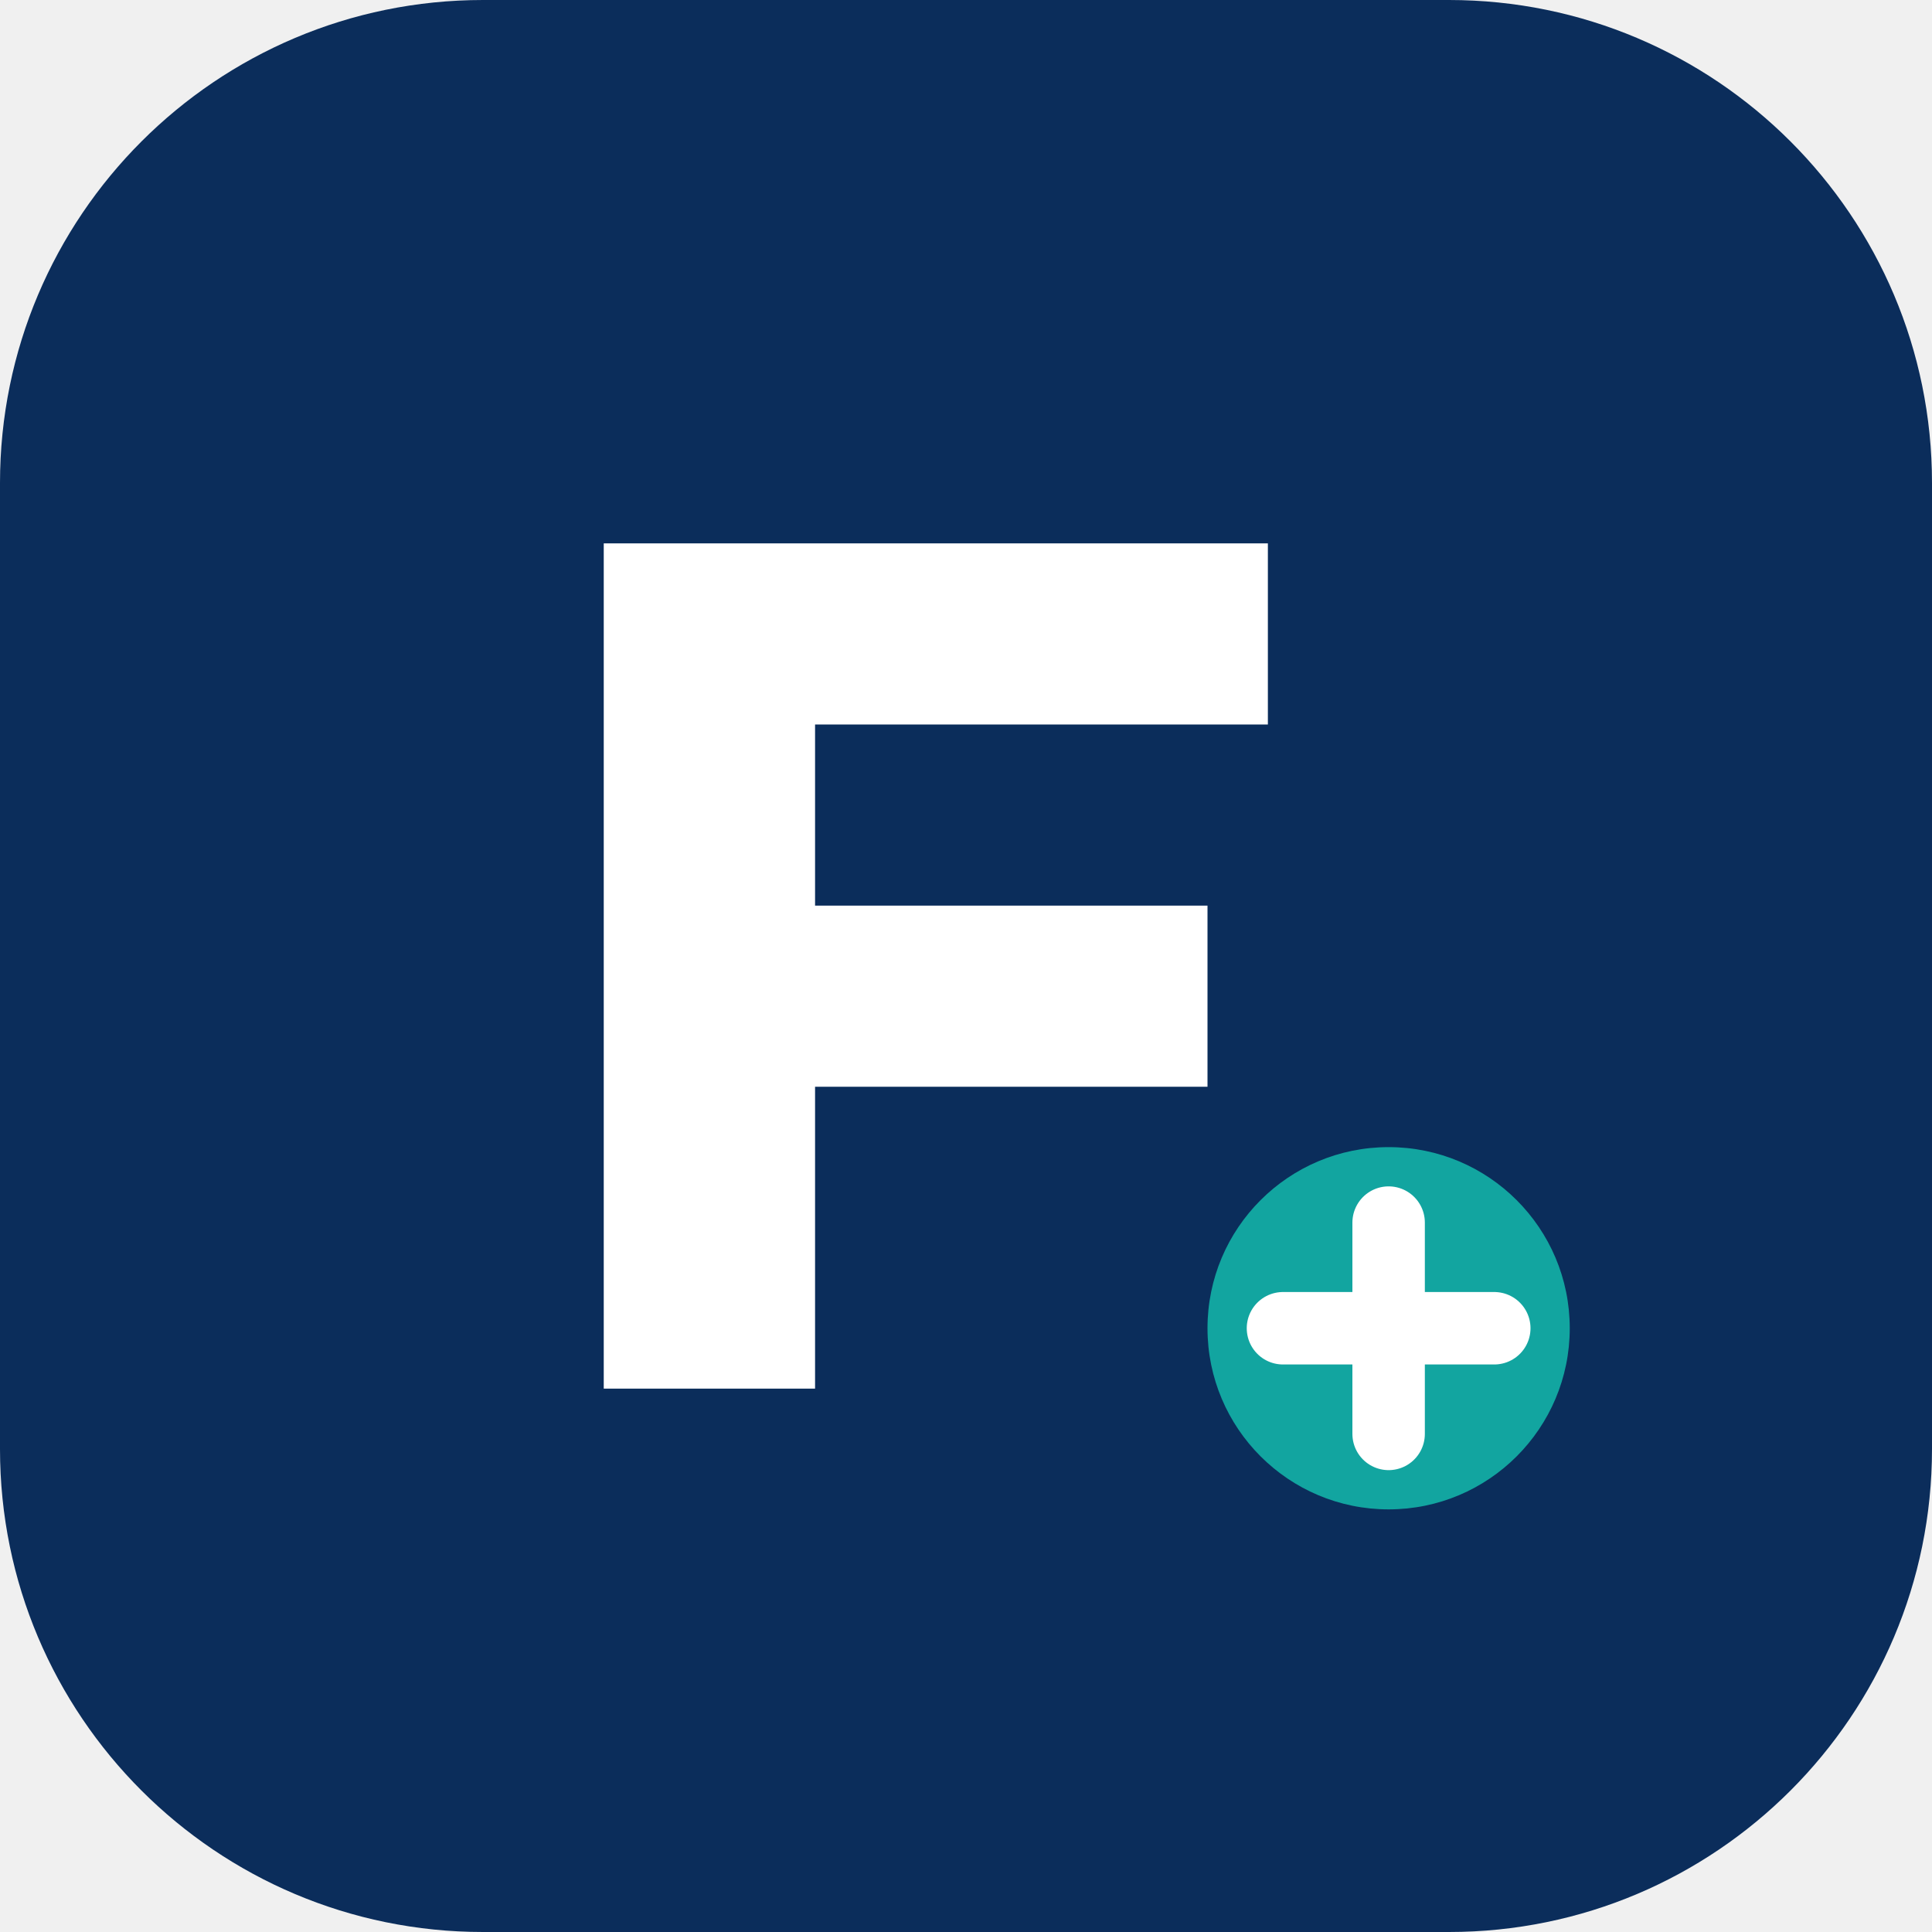
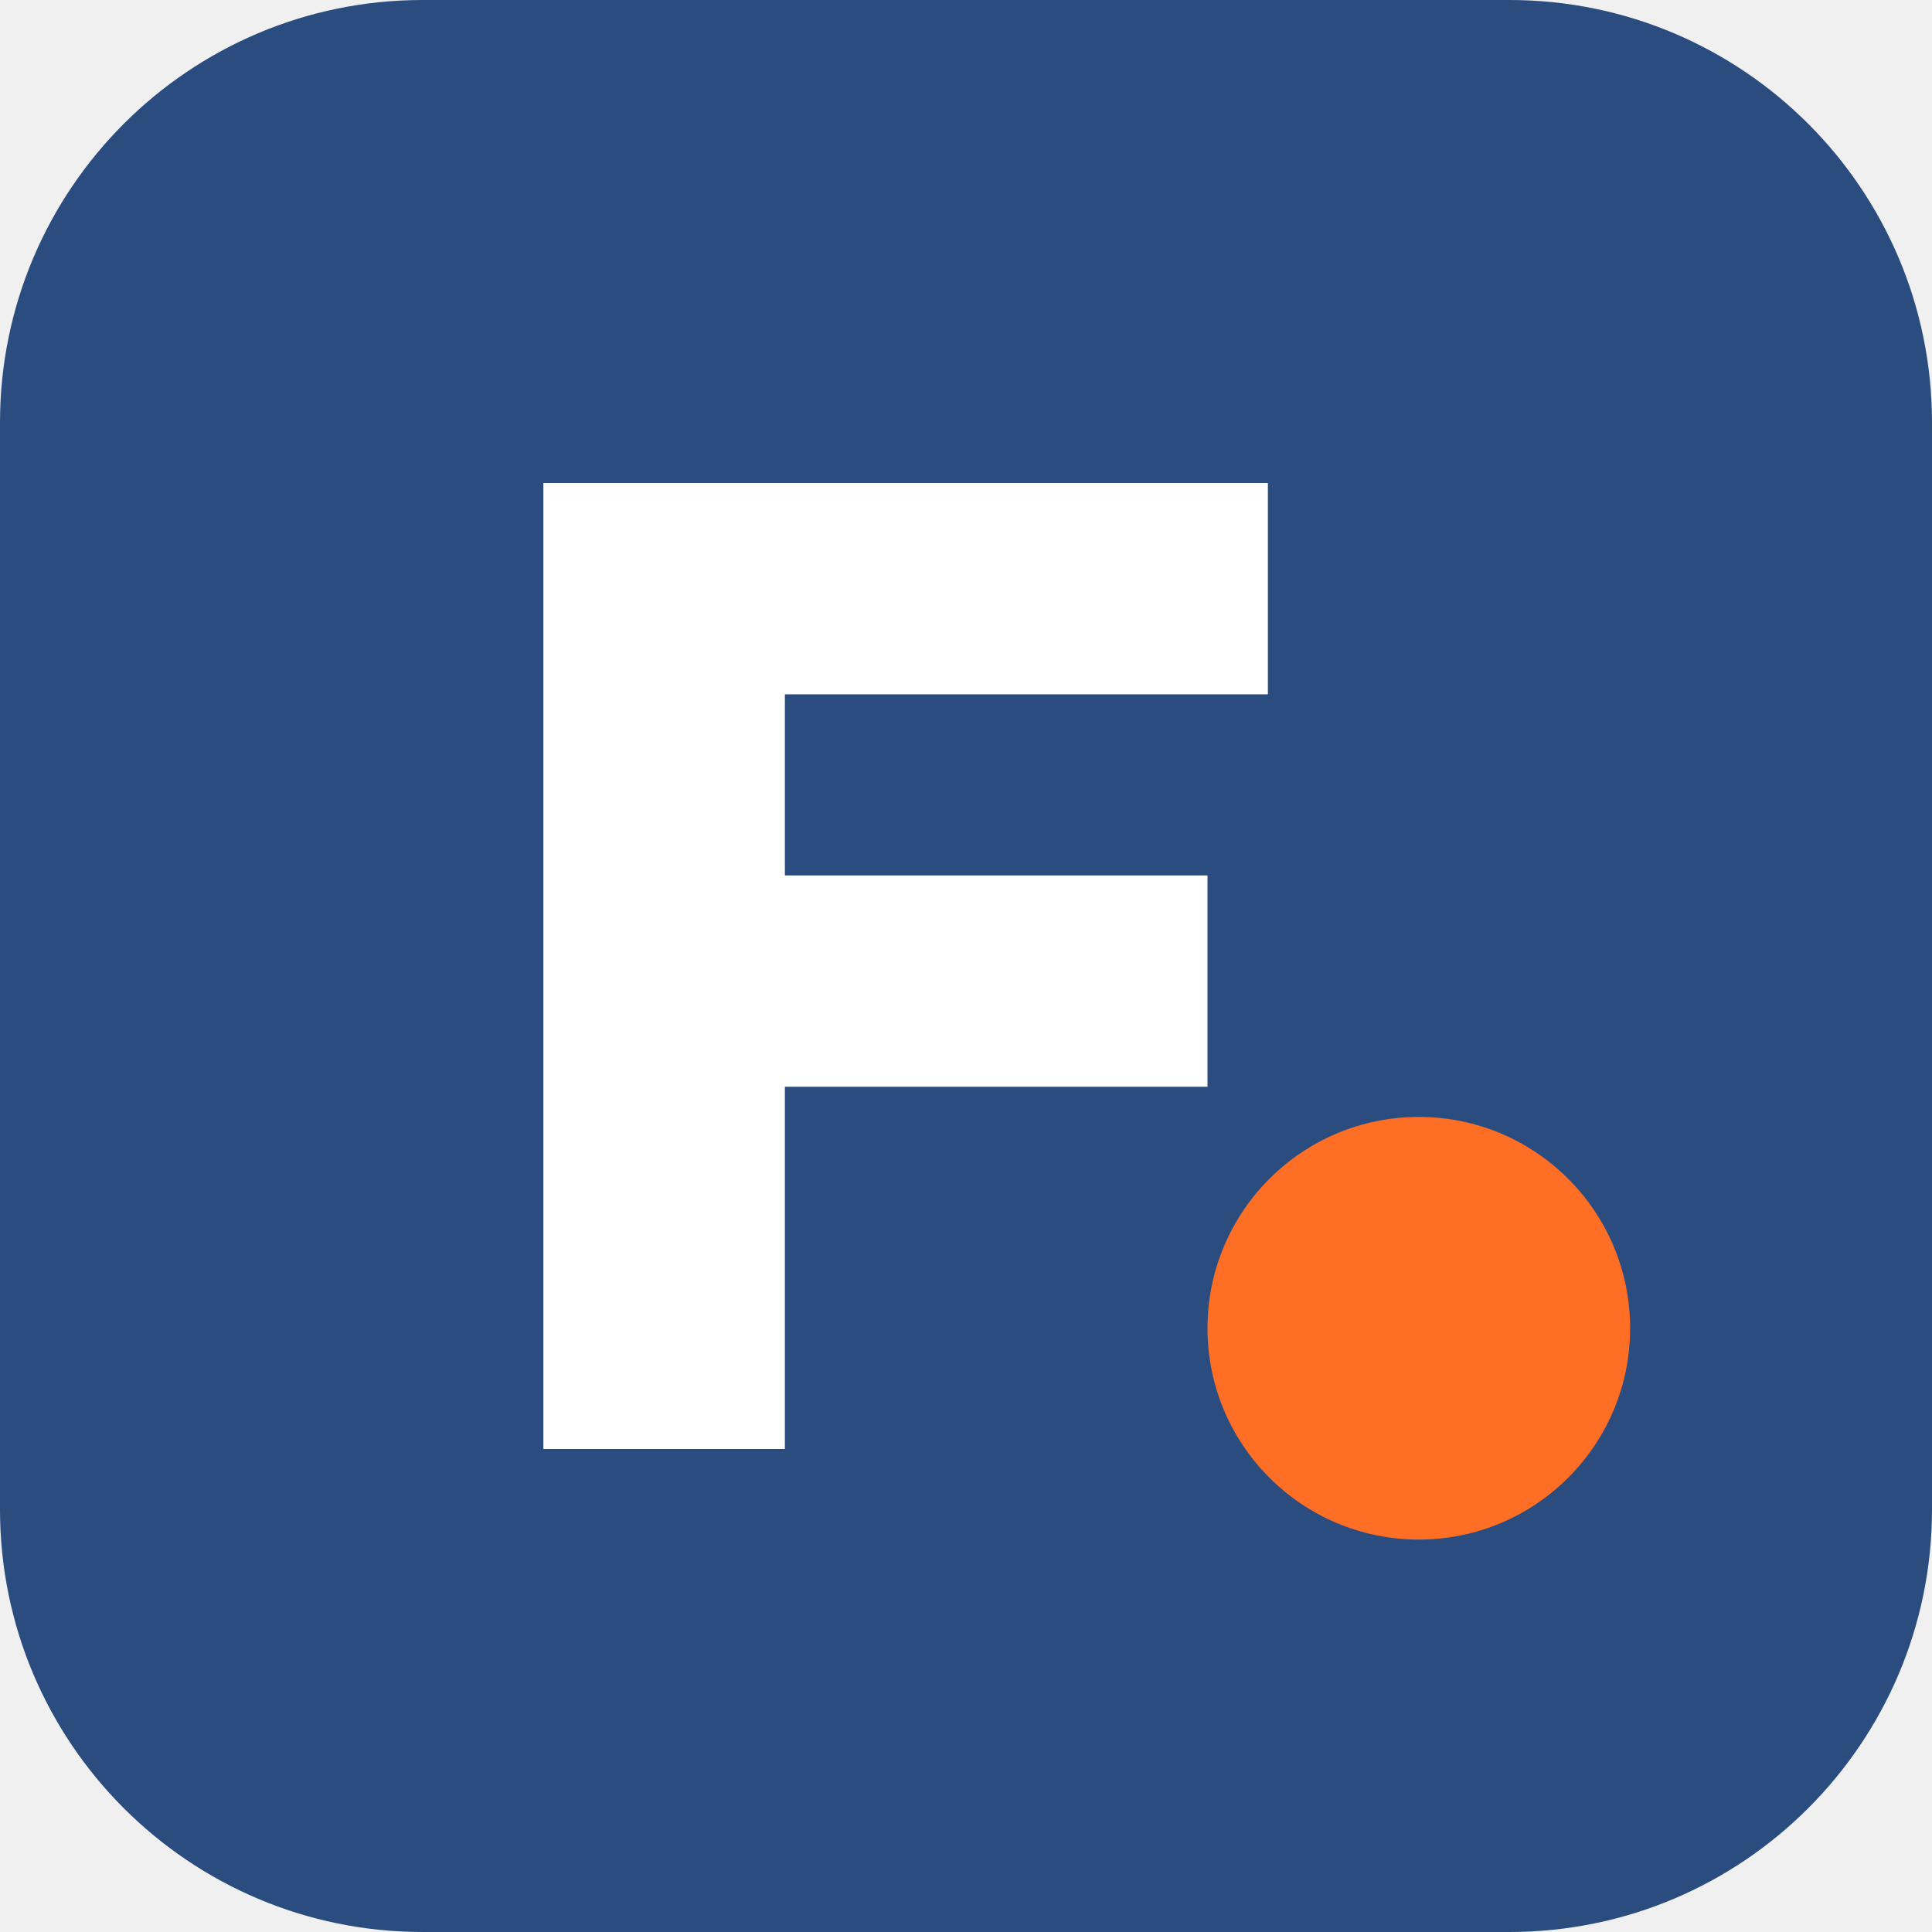
<svg xmlns="http://www.w3.org/2000/svg" viewBox="0 0 64 64">
-   <rect width="64" height="64" rx="16" fill="#0B2D5B" />
-   <path d="M20 46V18h22v6H27v6h13v6H27v10z" fill="#fff" />
-   <circle cx="46" cy="44" r="6" fill="#12A5A0" />
-   <path d="M46 40.5v7M42.5 44h7" stroke="#fff" stroke-width="2.4" stroke-linecap="round" />
+   <rect width="64" height="64" rx="14" fill="#2B4C7F" />
+   <path d="M18 48V16h24v7H26v6h14v7H26v12z" fill="#fff" />
+   <circle cx="47" cy="44" r="7" fill="#FE6E25" />
</svg>
